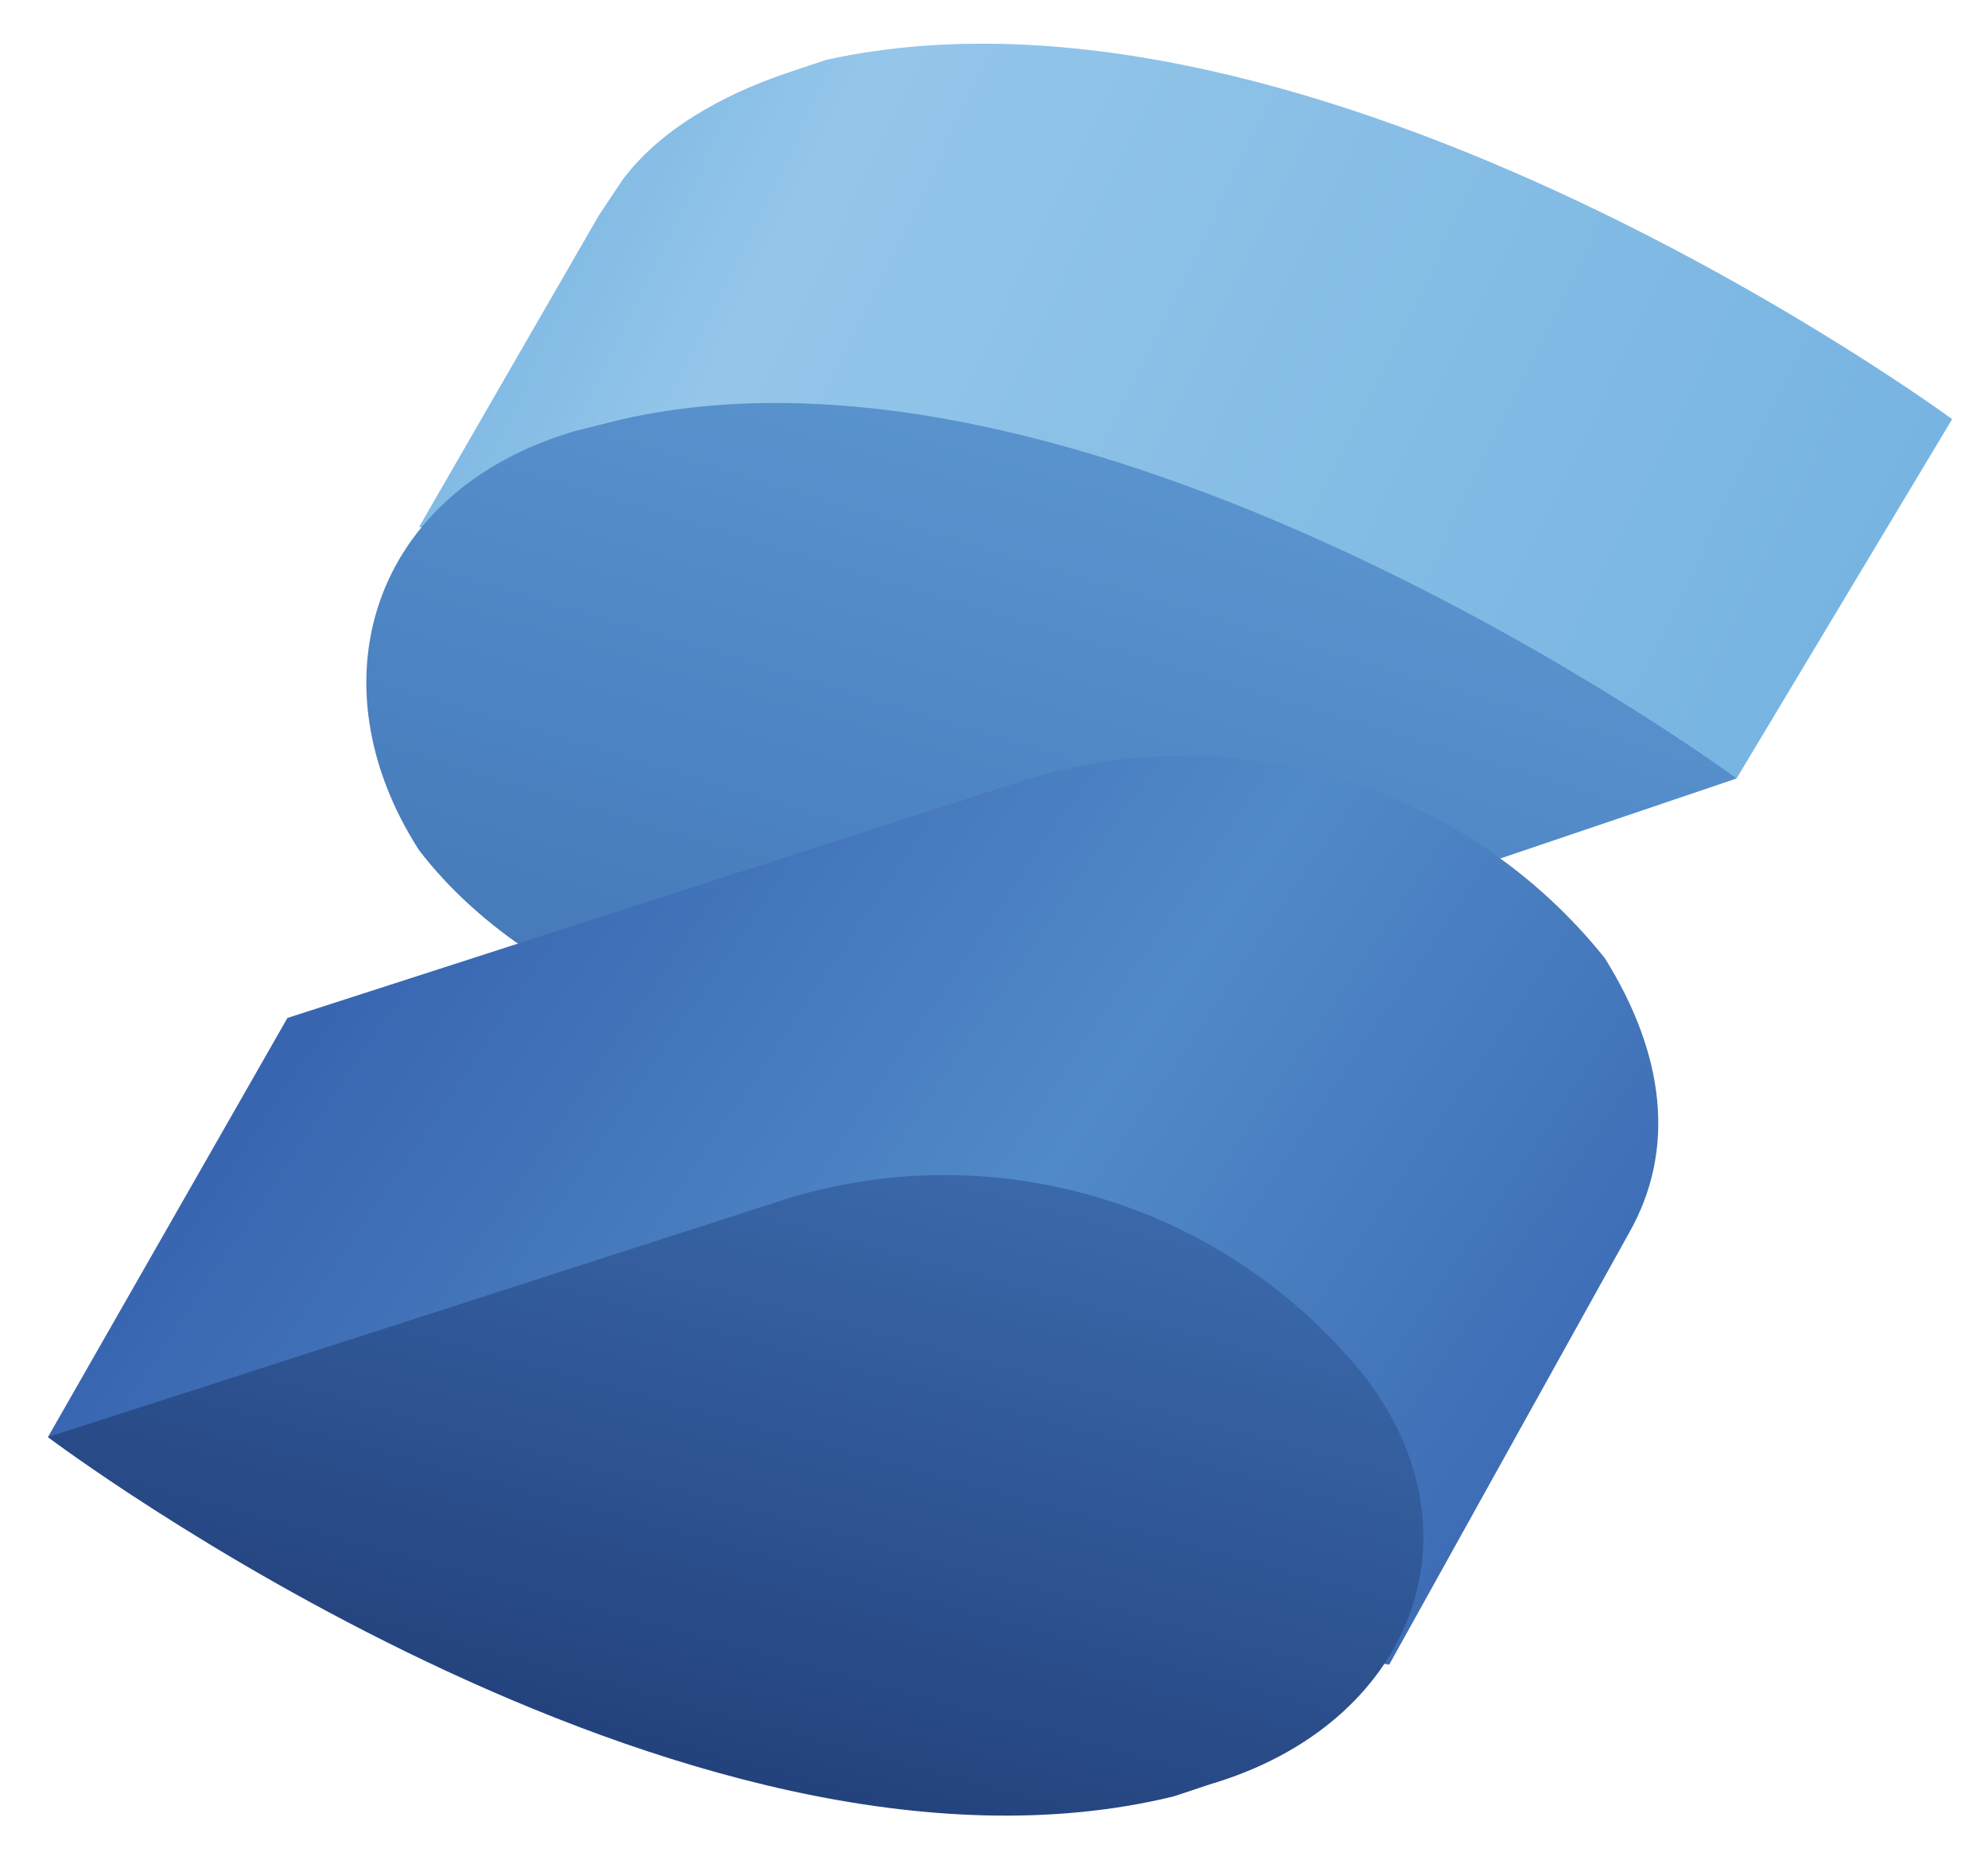
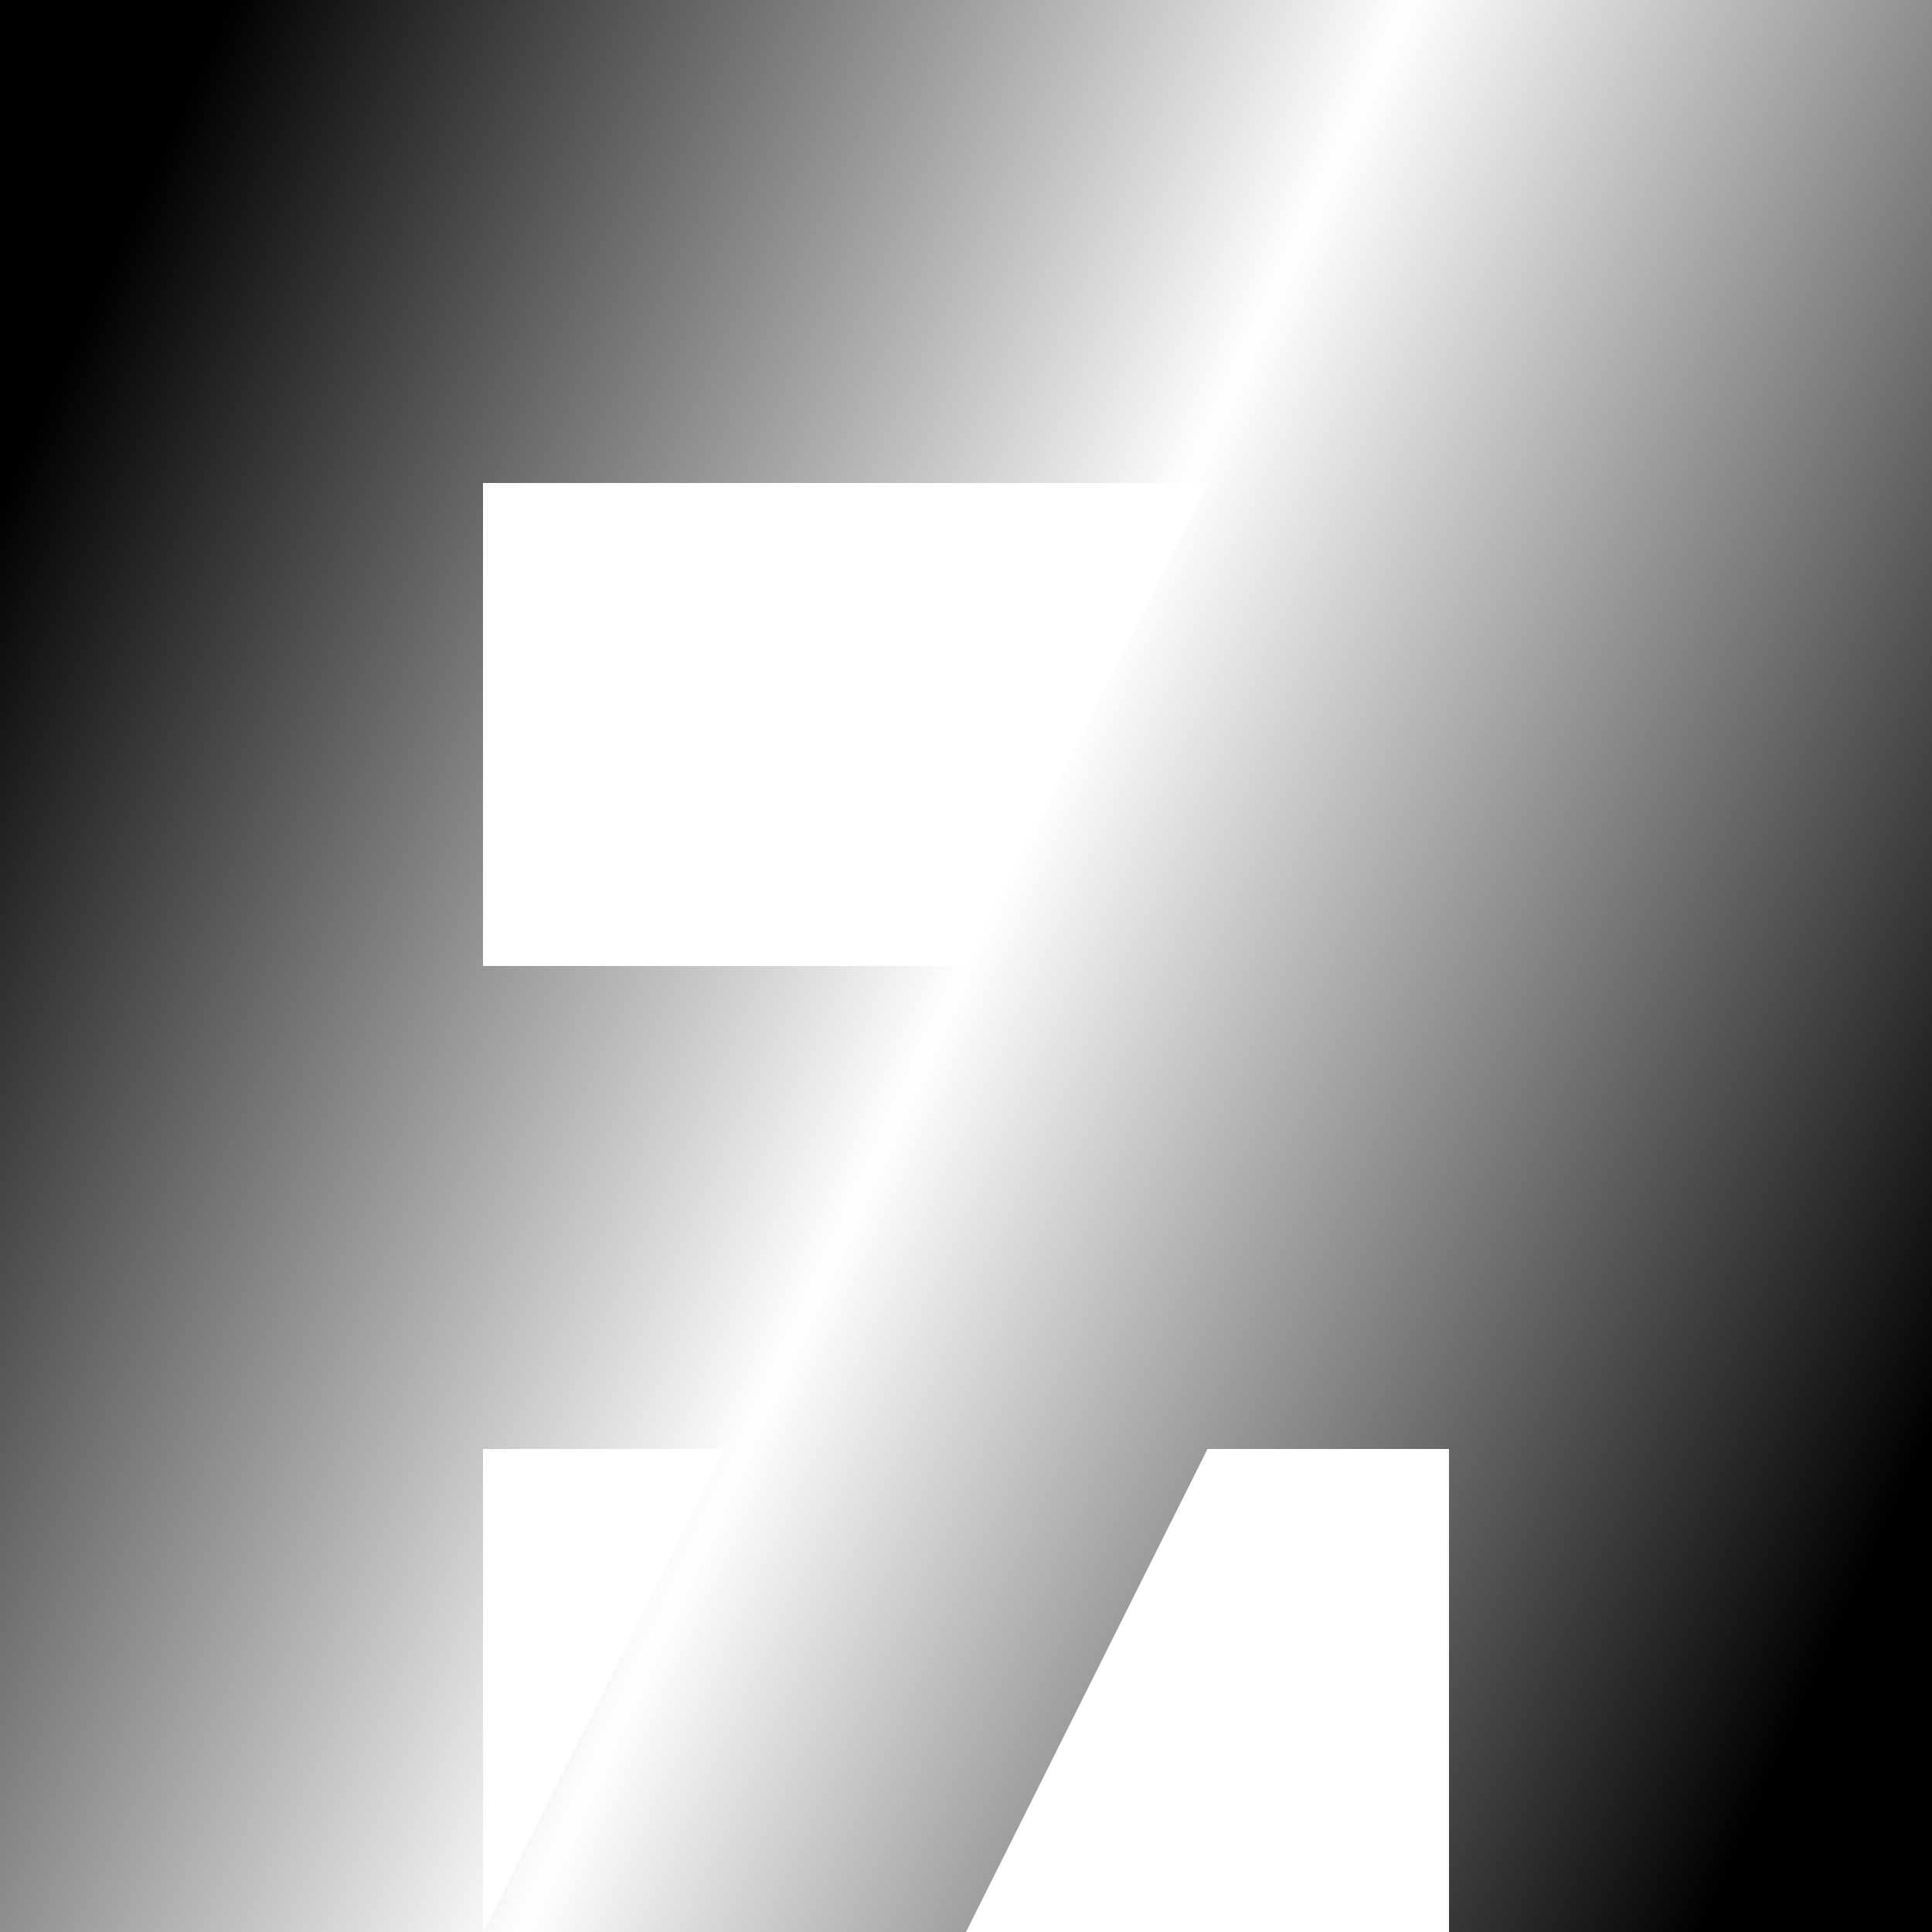
- <svg xmlns="http://www.w3.org/2000/svg" viewBox="0 0 166 155.3">
-   <path d="M163 35S110-4 69 5l-3 1c-6 2-11 5-14 9l-2 3-15 26 26 5c11 7 25 10 38 7l46 9 18-30z" fill="#76b3e1" />
-   <linearGradient id="a" gradientUnits="userSpaceOnUse" x1="27.5" y1="3" x2="152" y2="63.5">
-     <stop offset=".1" stop-color="#76b3e1" />
-     <stop offset=".3" stop-color="#dcf2fd" />
-     <stop offset="1" stop-color="#76b3e1" />
+ <svg xmlns="http://www.w3.org/2000/svg" viewBox="0 0 8 8">
+   <linearGradient id="A" y1="27%" y2="73%">
+     <stop />
+     <stop offset=".5" stop-color="#FFF" />
+     <stop offset="1" />
  </linearGradient>
-   <path d="M163 35S110-4 69 5l-3 1c-6 2-11 5-14 9l-2 3-15 26 26 5c11 7 25 10 38 7l46 9 18-30z" opacity=".3" fill="url(#a)" />
-   <path d="M52 35l-4 1c-17 5-22 21-13 35 10 13 31 20 48 15l62-21S92 26 52 35z" fill="#518ac8" />
-   <linearGradient id="b" gradientUnits="userSpaceOnUse" x1="95.8" y1="32.6" x2="74" y2="105.2">
-     <stop offset="0" stop-color="#76b3e1" />
-     <stop offset=".5" stop-color="#4377bb" />
-     <stop offset="1" stop-color="#1f3b77" />
-   </linearGradient>
-   <path d="M52 35l-4 1c-17 5-22 21-13 35 10 13 31 20 48 15l62-21S92 26 52 35z" opacity=".3" fill="url(#b)" />
-   <linearGradient id="c" gradientUnits="userSpaceOnUse" x1="18.4" y1="64.2" x2="144.3" y2="149.8">
-     <stop offset="0" stop-color="#315aa9" />
-     <stop offset=".5" stop-color="#518ac8" />
-     <stop offset="1" stop-color="#315aa9" />
-   </linearGradient>
-   <path d="M134 80a45 45 0 00-48-15L24 85 4 120l112 19 20-36c4-7 3-15-2-23z" fill="url(#c)" />
-   <linearGradient id="d" gradientUnits="userSpaceOnUse" x1="75.2" y1="74.5" x2="24.4" y2="260.8">
-     <stop offset="0" stop-color="#4377bb" />
-     <stop offset=".5" stop-color="#1a336b" />
-     <stop offset="1" stop-color="#1a336b" />
-   </linearGradient>
-   <path d="M114 115a45 45 0 00-48-15L4 120s53 40 94 30l3-1c17-5 23-21 13-34z" fill="url(#d)" />
+   <path fill="url(#A)" d="M0 0V8H2V6H3L2 8H4L5 6H6V8H8V0ZM2 2H5L4 4H2Z" />
</svg>
